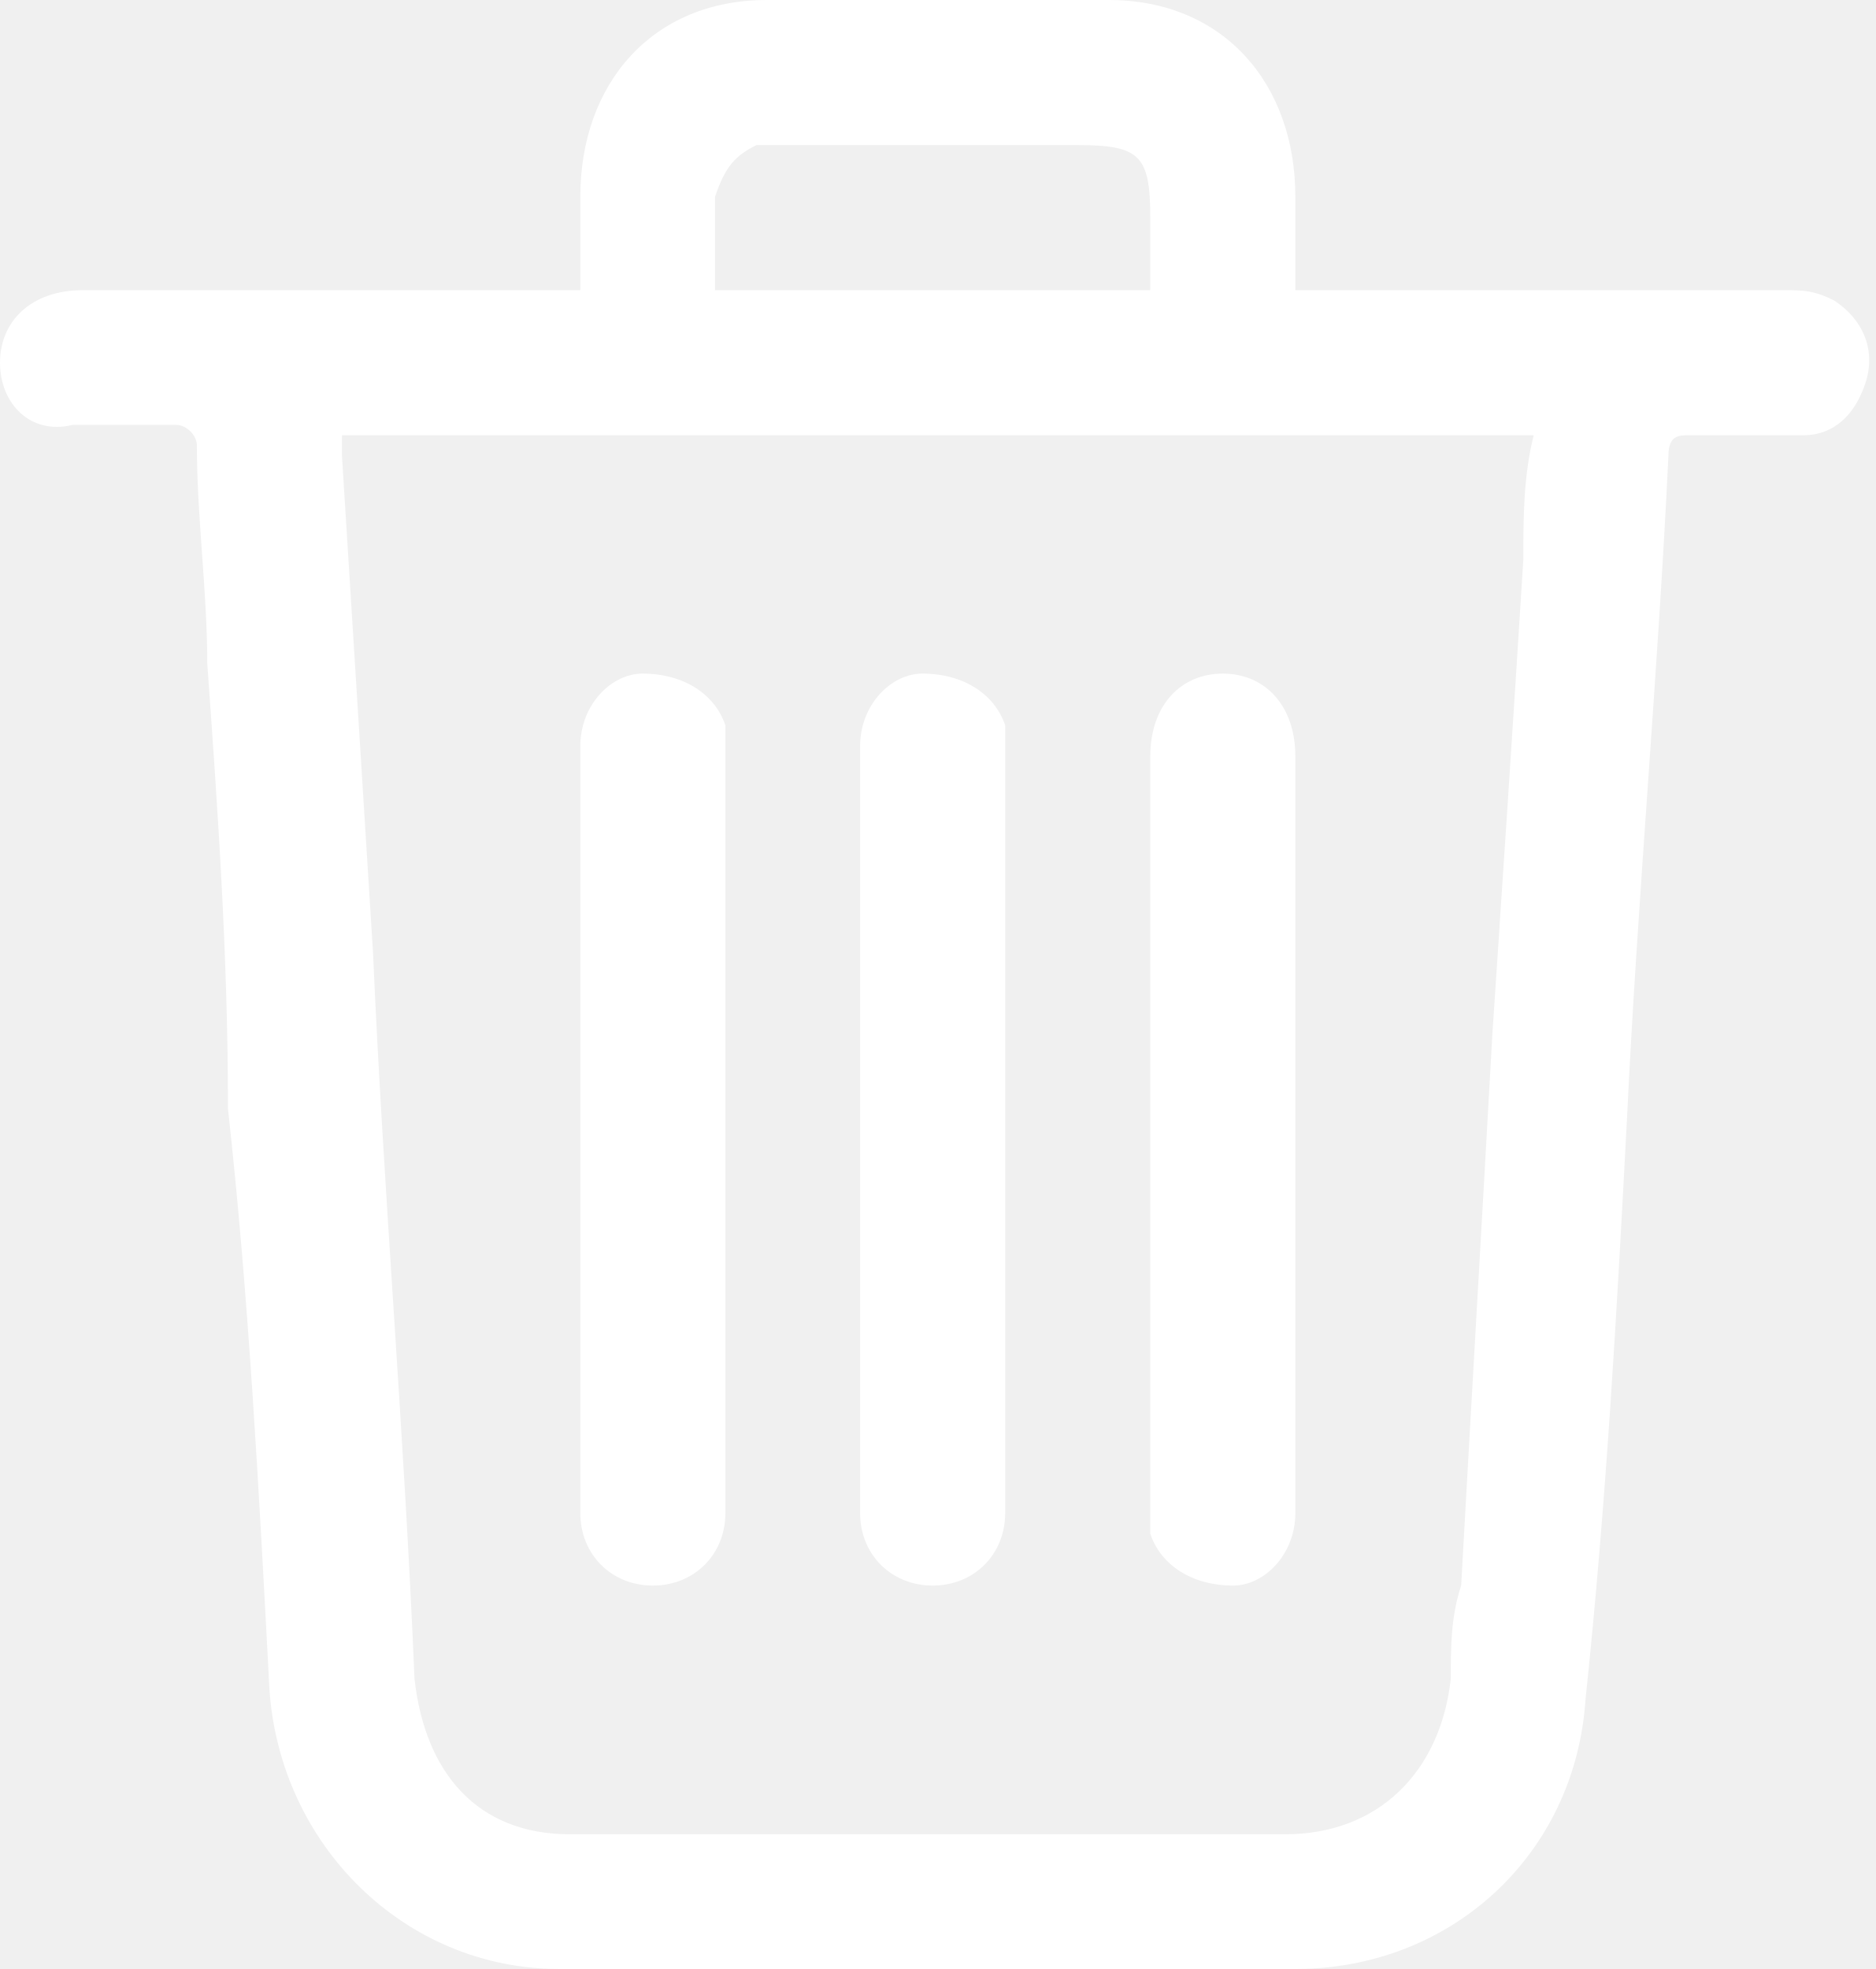
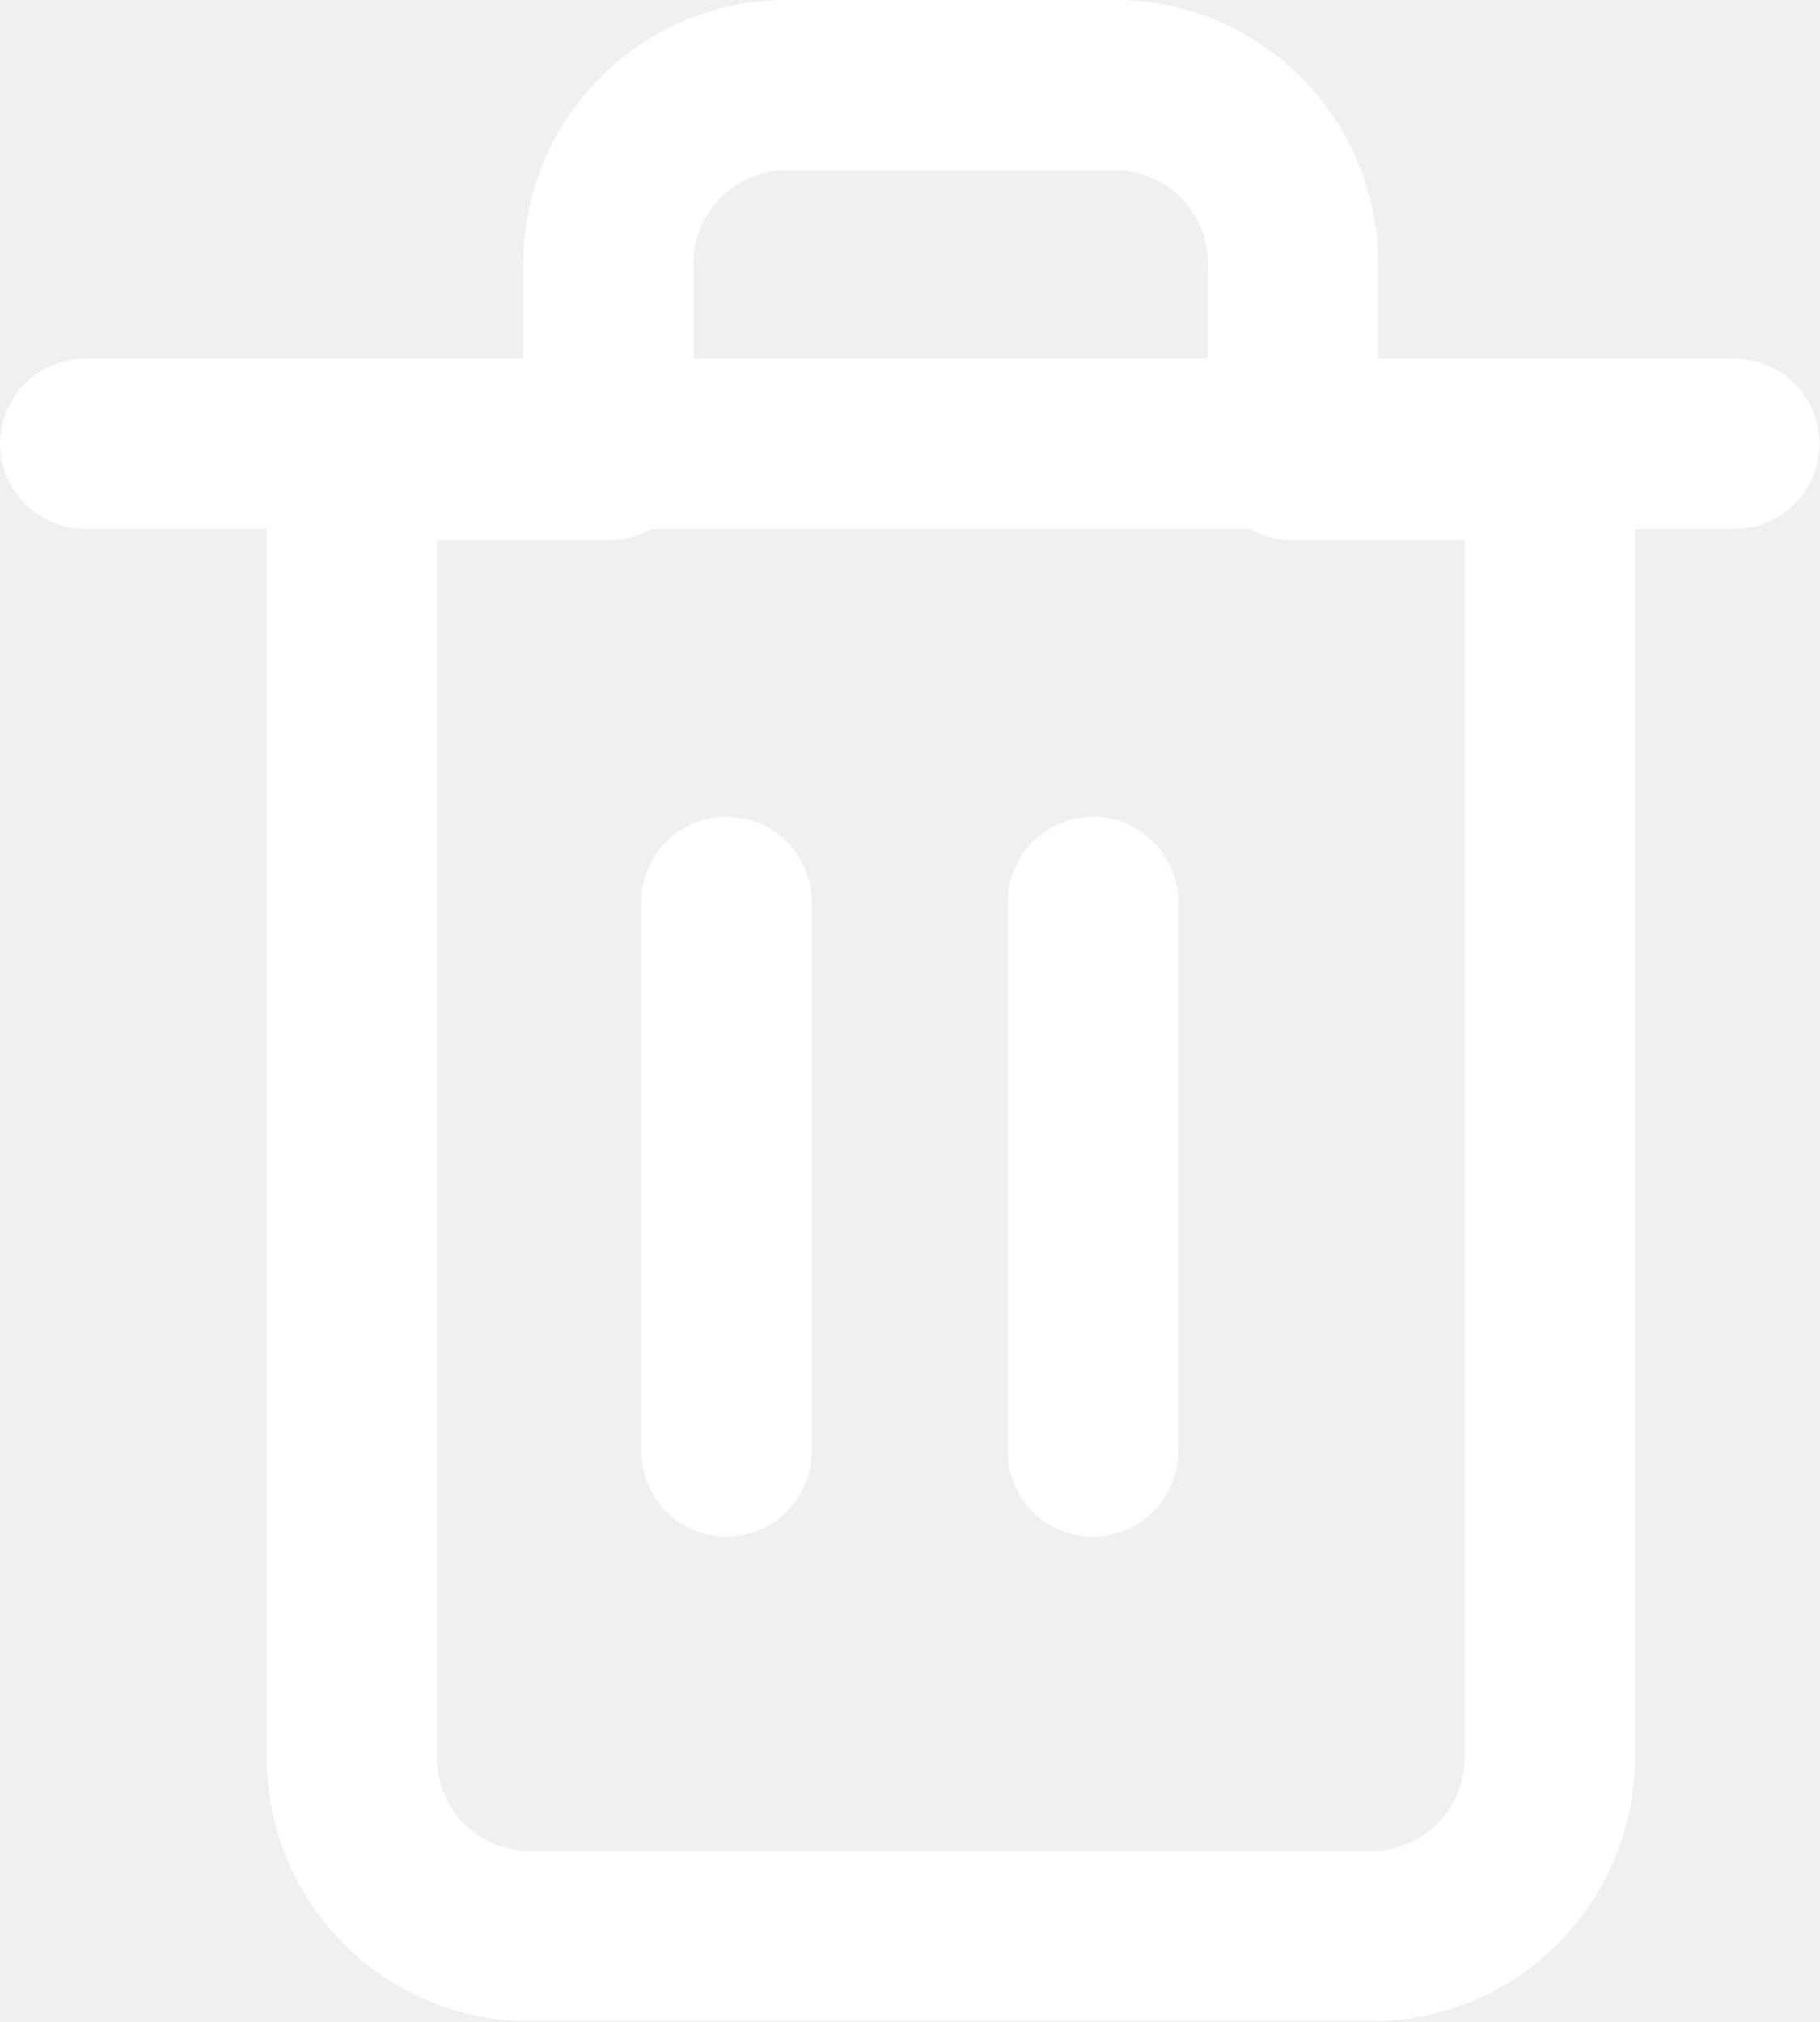
- <svg xmlns="http://www.w3.org/2000/svg" version="1.1" id="home-Filled" x="0px" y="0px" viewBox="0 0 18.1 19" style="enable-background:new 0 0 18.1 19;" xml:space="preserve">
-   <style type="text/css">
- 	.st0{fill:#FFFFFF;}
- </style>
-   <g>
-     <path class="st0" d="M5.6,2.8c0-0.3,0-0.6,0-0.9C5.6,0.8,6.3,0,7.4,0c1.1,0,2.2,0,3.3,0c1.1,0,1.8,0.8,1.8,1.9c0,0.3,0,0.6,0,0.9   c0.1,0,0.2,0,0.2,0c1.5,0,3,0,4.5,0c0.2,0,0.3,0,0.5,0.1C18,3.1,18.1,3.4,18,3.7c-0.1,0.3-0.3,0.5-0.6,0.5c-0.4,0-0.7,0-1.1,0   c-0.1,0-0.2,0-0.2,0.2c-0.1,2.1-0.3,4.3-0.4,6.4c-0.1,1.9-0.2,3.7-0.4,5.6c-0.1,1.5-1.3,2.6-2.8,2.6c-2.4,0-4.7,0-7.1,0   c-1.5,0-2.7-1.2-2.8-2.7c-0.1-1.9-0.2-3.8-0.4-5.6C2.2,9.2,2.1,7.8,2,6.4C2,5.7,1.9,5,1.9,4.3c0-0.1-0.1-0.2-0.2-0.2   c-0.3,0-0.7,0-1,0C0.3,4.2,0,3.9,0,3.5c0-0.4,0.3-0.7,0.8-0.7c1.5,0,3.1,0,4.6,0C5.4,2.8,5.5,2.8,5.6,2.8z M3.3,4.2   c0,0.1,0,0.2,0,0.2C3.4,6,3.5,7.6,3.6,9.2c0.1,2.3,0.3,4.6,0.4,7c0.1,0.9,0.6,1.5,1.5,1.5c0.8,0,1.6,0,2.4,0c1.5,0,3,0,4.5,0   c0.9,0,1.5-0.6,1.6-1.5c0-0.3,0-0.6,0.1-0.9c0.1-1.8,0.2-3.5,0.3-5.3c0.1-1.5,0.2-3,0.3-4.6c0-0.4,0-0.8,0.1-1.2   C10.9,4.2,7.2,4.2,3.3,4.2z M6.9,2.8c1.4,0,2.8,0,4.2,0c0-0.2,0-0.4,0-0.7c0-0.6-0.1-0.7-0.7-0.7c-0.8,0-1.6,0-2.5,0   c-0.2,0-0.4,0-0.6,0C7.1,1.5,7,1.6,6.9,1.9C6.9,2.2,6.9,2.4,6.9,2.8z" />
-     <path class="st0" d="M5.6,10.9c0-1.2,0-2.4,0-3.7c0-0.4,0.3-0.7,0.6-0.7c0.4,0,0.7,0.2,0.8,0.5c0,0.1,0,0.2,0,0.3   c0,2.4,0,4.7,0,7.1c0,0.1,0,0.1,0,0.2c0,0.4-0.3,0.7-0.7,0.7c-0.4,0-0.7-0.3-0.7-0.7C5.6,13.3,5.6,12.1,5.6,10.9z" />
-     <path class="st0" d="M8.3,10.9c0-1.2,0-2.4,0-3.7c0-0.4,0.3-0.7,0.6-0.7c0.4,0,0.7,0.2,0.8,0.5c0,0.1,0,0.2,0,0.3   c0,2.4,0,4.7,0,7.1c0,0.1,0,0.1,0,0.2c0,0.4-0.3,0.7-0.7,0.7c-0.4,0-0.7-0.3-0.7-0.7C8.3,13.3,8.3,12.1,8.3,10.9z" />
-     <path class="st0" d="M12.5,10.9c0,1.2,0,2.5,0,3.7c0,0.4-0.3,0.7-0.6,0.7c-0.4,0-0.7-0.2-0.8-0.5c0-0.1,0-0.2,0-0.3   c0-2.4,0-4.8,0-7.2c0-0.5,0.3-0.8,0.7-0.8c0.4,0,0.7,0.3,0.7,0.8C12.5,8.5,12.5,9.7,12.5,10.9z" />
+ <svg xmlns="http://www.w3.org/2000/svg" width="16.035" height="17.815" viewBox="0 0 16.035 17.815">
+   <g id="Group_36241" data-name="Group 36241" transform="translate(-326.07 -47.907)">
+     <g id="Group_11843" data-name="Group 11843" transform="translate(2.015 -7.343)">
+       <g id="Group_11842" data-name="Group 11842" transform="translate(324.806 56)">
+         <path id="Shape" d="M0,0H14.535" transform="translate(0 3.161)" fill="none" stroke="#fff" stroke-linecap="round" stroke-linejoin="round" stroke-miterlimit="10" stroke-width="1.5" />
+         <path id="Shape-2" data-name="Shape" d="M9.048,16.315H1.508A1.575,1.575,0,0,1,0,14.683V3.263H2.262V1.631A1.575,1.575,0,0,1,3.77,0H6.786A1.575,1.575,0,0,1,8.294,1.631V3.263h2.263V14.683A1.575,1.575,0,0,1,9.048,16.315Z" transform="translate(2.35 0)" fill="none" stroke="#fff" stroke-linecap="round" stroke-linejoin="round" stroke-miterlimit="10" stroke-width="1.5" />
+         <path id="Shape-3" data-name="Shape" d="M0,0V4.845" transform="translate(5.652 7.199)" fill="none" stroke="#fff" stroke-linecap="round" stroke-linejoin="round" stroke-miterlimit="10" stroke-width="1.5" />
+         <path id="Shape-4" data-name="Shape" d="M0,0V4.845" transform="translate(8.882 7.199)" fill="none" stroke="#fff" stroke-linecap="round" stroke-linejoin="round" stroke-miterlimit="10" stroke-width="1.5" />
+       </g>
+     </g>
  </g>
</svg>
